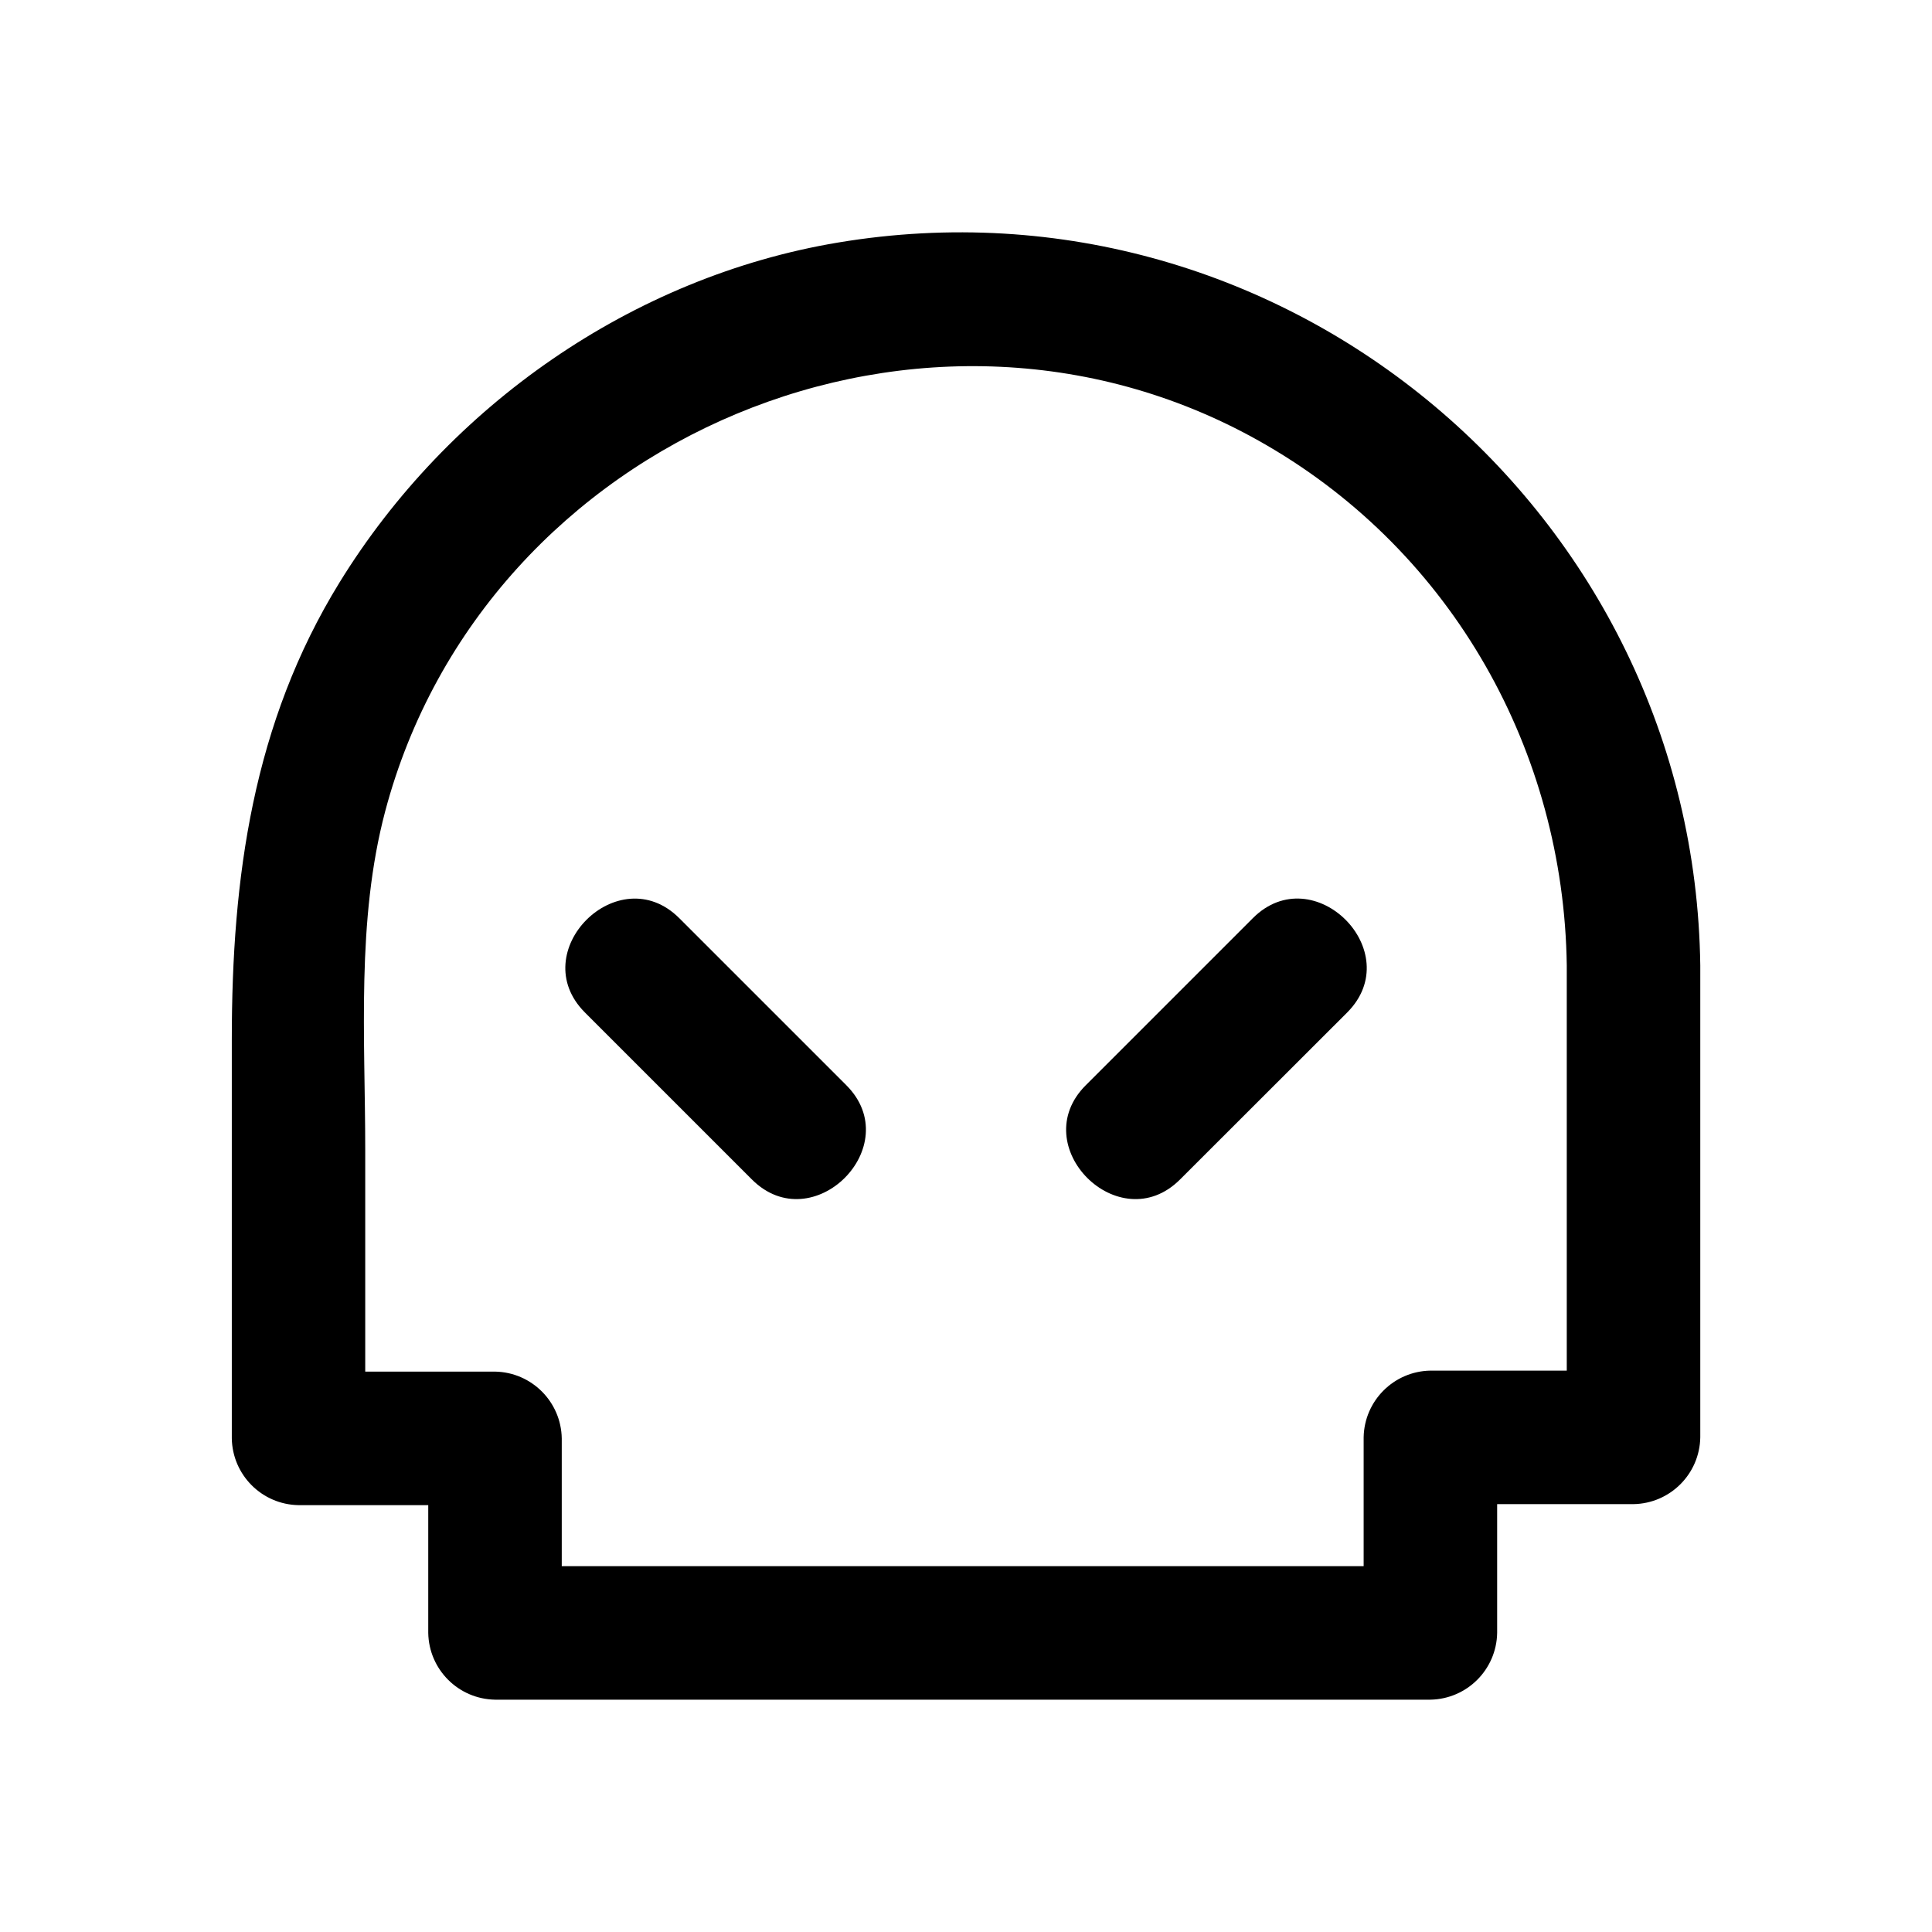
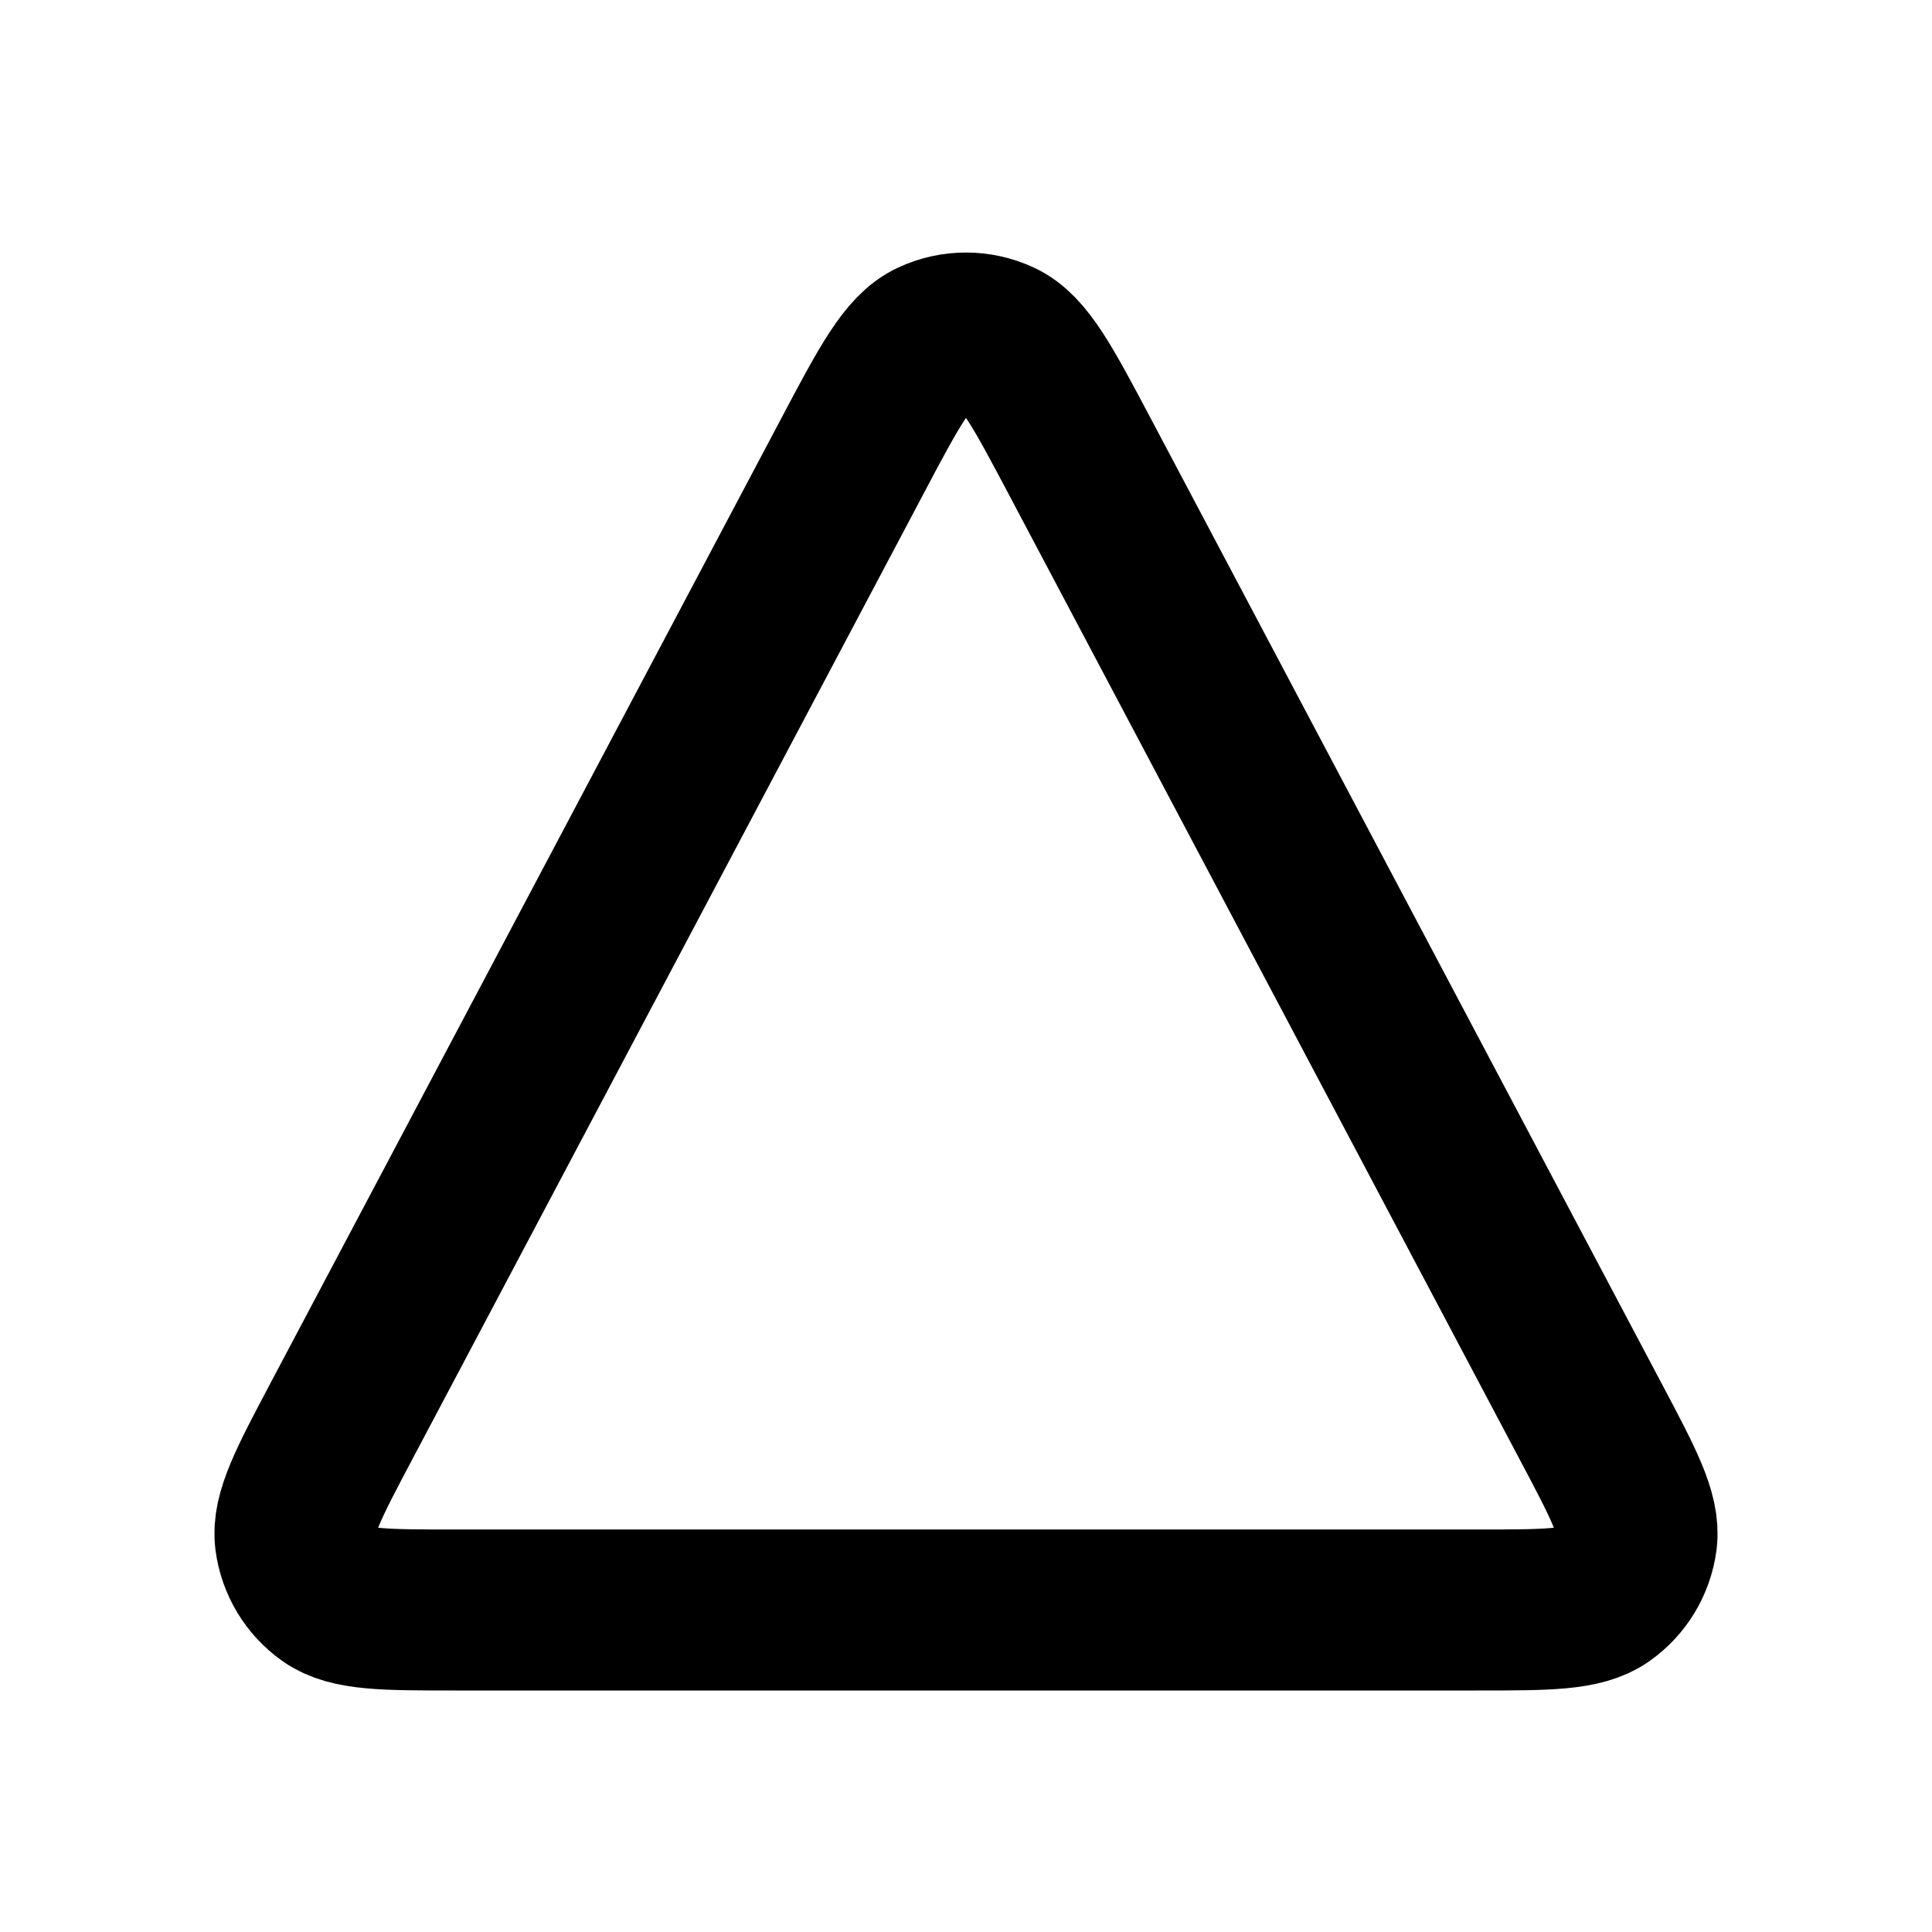
- <svg xmlns="http://www.w3.org/2000/svg" fill="#000000" width="800px" height="800px" viewBox="0 0 512 512" data-name="Layer 1" id="Layer_1">
-   <path d="M222.13,64.27C167.64,73.36,118.85,107.49,90,154.32c-23,37.35-28.57,78.25-28.57,121.12V381.19A18,18,0,0,0,79.1,398.88h34.39v33.86a18,18,0,0,0,17.69,17.69H379.07a18,18,0,0,0,17.69-17.69V398.61H432.9a18,18,0,0,0,17.69-17.69V255.84C449,136,340.8,44.48,222.13,64.27ZM102.08,215c26.45-99.64,144.2-149,233.6-97,49.33,28.65,78.75,81.13,79.53,137.85V363.23H379.07a18,18,0,0,0-17.69,17.69v34.13H148.87V381.19a18,18,0,0,0-17.69-17.7H96.79v-58.8C96.79,275,94.4,244,102.08,215Z" />
-   <path d="M199.26,312.57c16.12,16.12,41.15-8.89,25-25l-44.23-44.23c-16.12-16.12-41.14,8.89-25,25Z" />
-   <path d="M312.73,312.57,357,268.34c16.12-16.12-8.89-41.14-25-25l-44.23,44.23C271.59,303.67,296.6,328.7,312.73,312.57Z" />
+ <svg xmlns="http://www.w3.org/2000/svg" width="800px" height="800px" viewBox="0 0 24 24" fill="none">
+   <path d="M4.243 17.651L10.586 5.671C11.044 4.805 11.274 4.371 11.58 4.23C11.846 4.106 12.153 4.106 12.42 4.23C12.726 4.371 12.955 4.805 13.414 5.671L19.756 17.651C20.167 18.426 20.372 18.814 20.331 19.13C20.294 19.406 20.145 19.654 19.918 19.815C19.658 20 19.219 20 18.343 20H5.657C4.78 20 4.342 20 4.082 19.815C3.855 19.654 3.706 19.406 3.669 19.13C3.628 18.814 3.833 18.426 4.243 17.651Z" stroke="#000000" stroke-width="2" stroke-linecap="round" stroke-linejoin="round" />
</svg>
